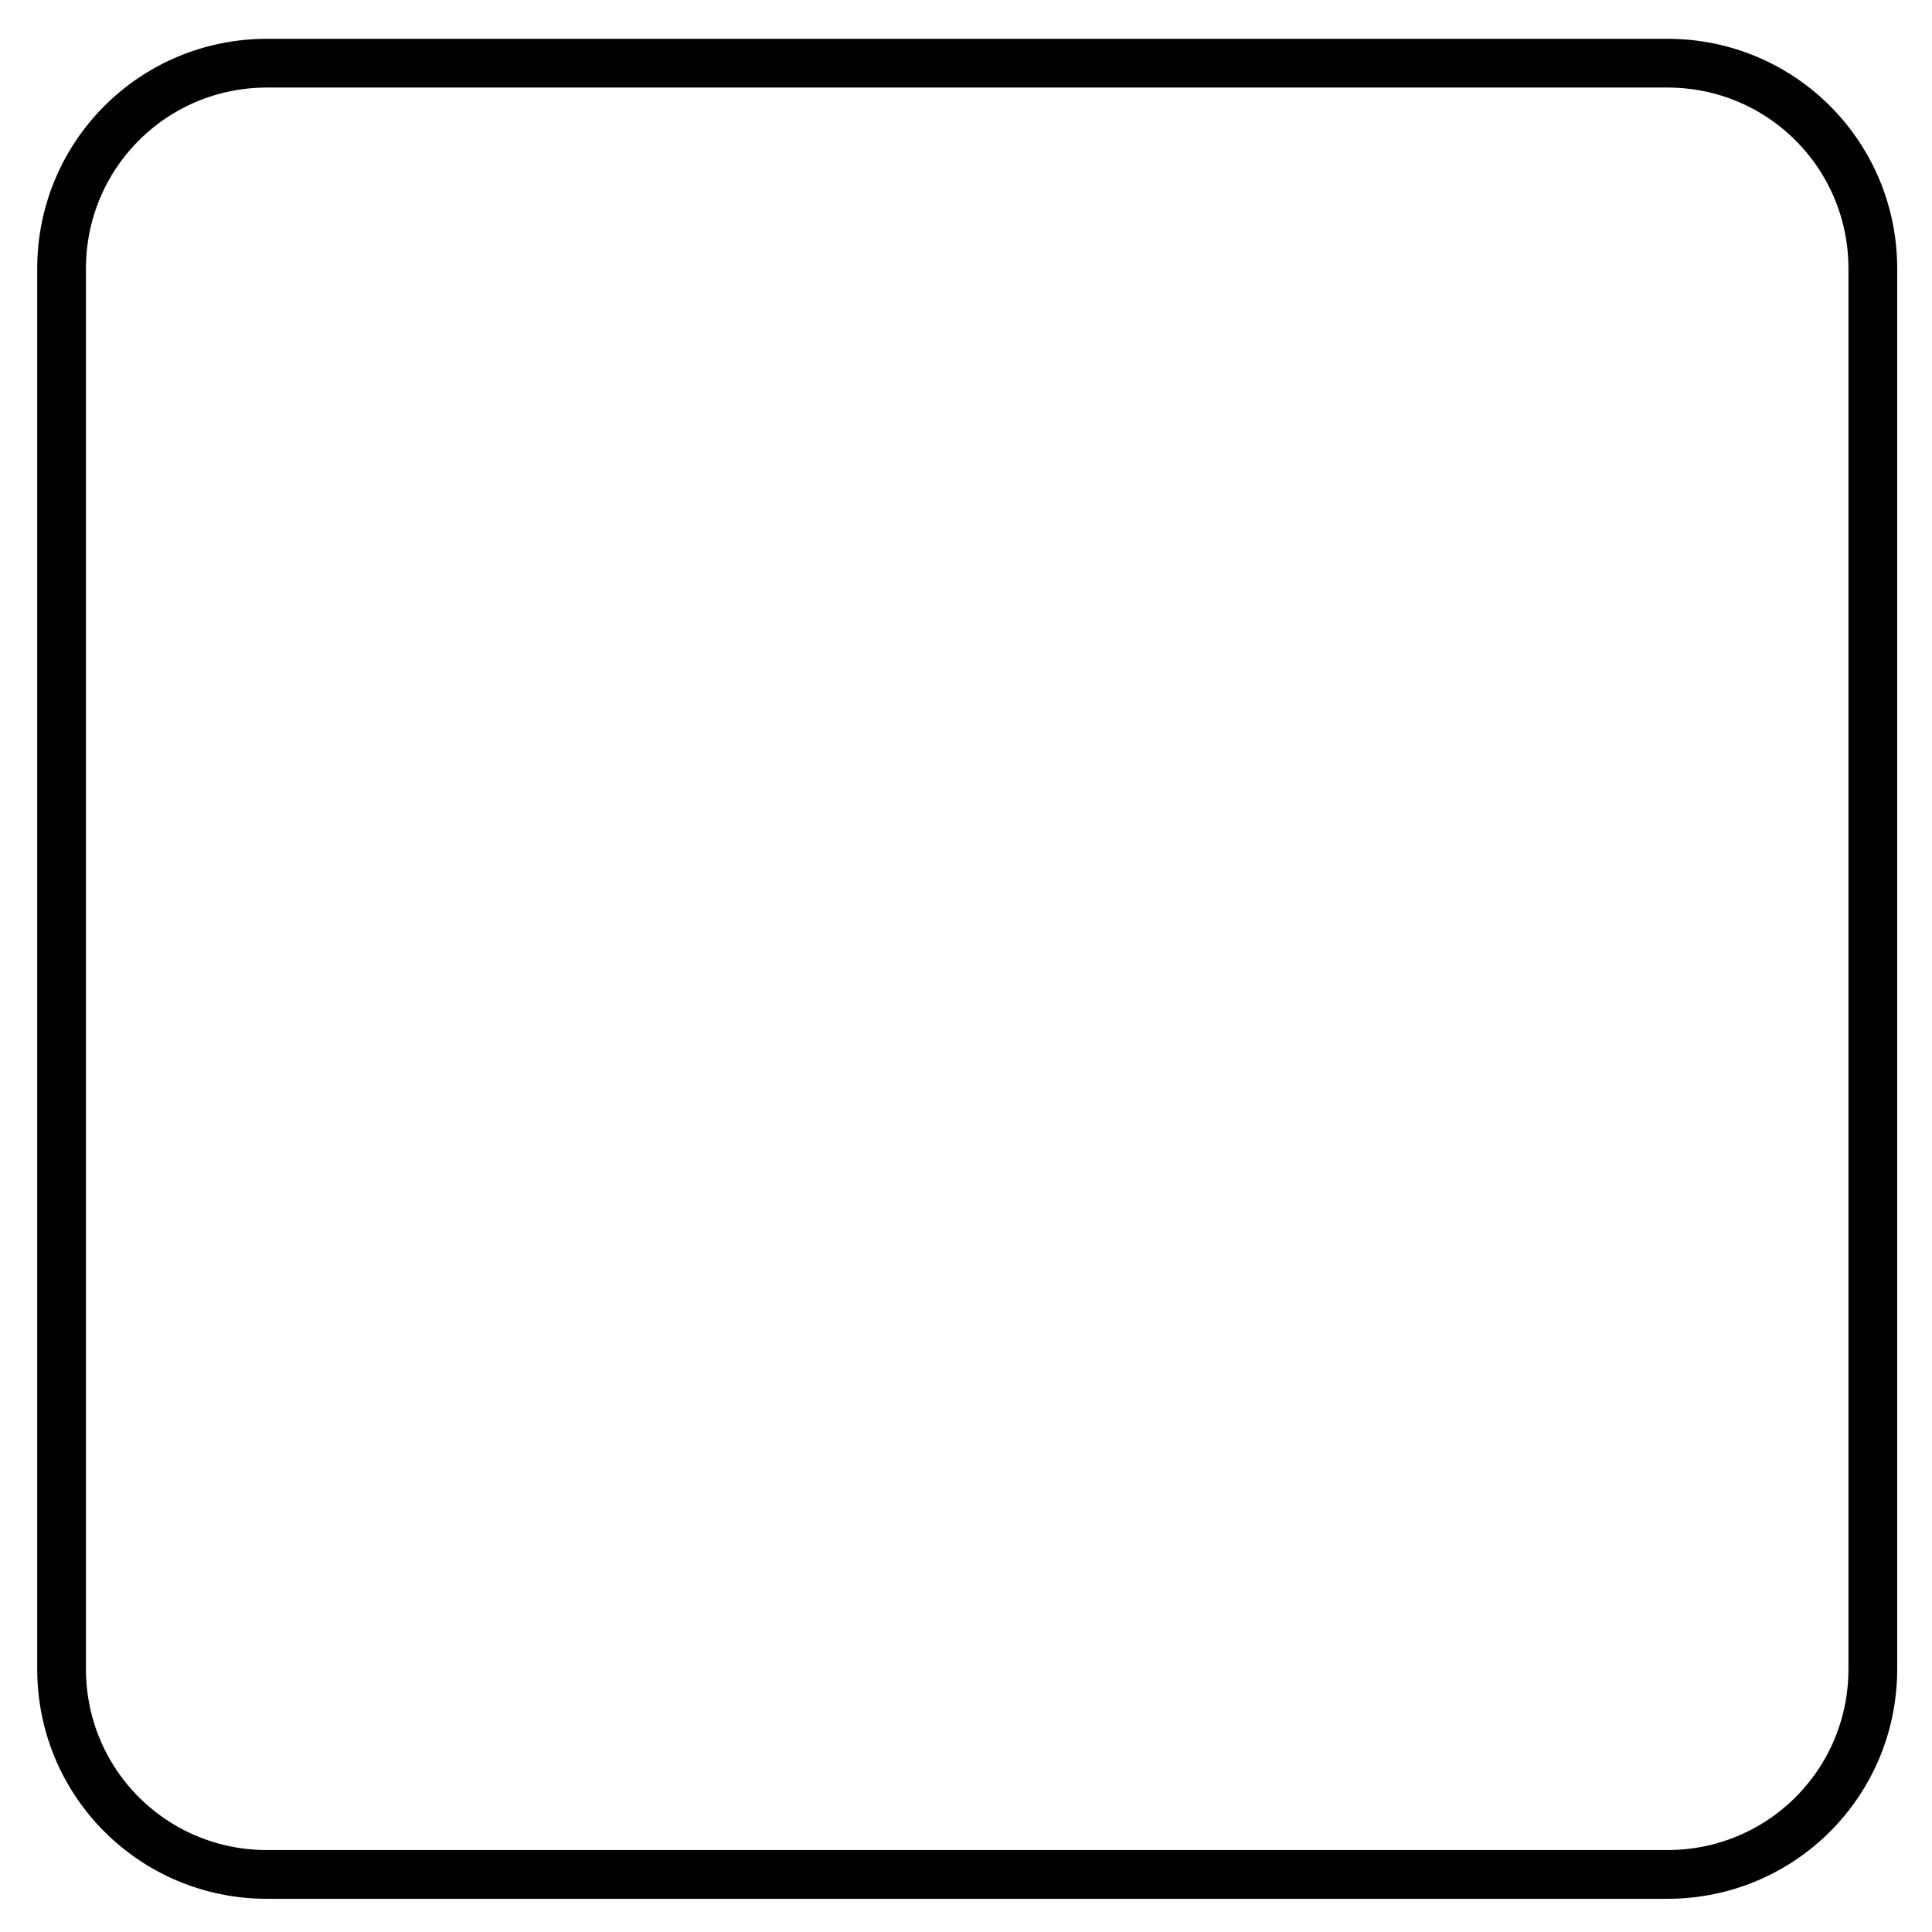
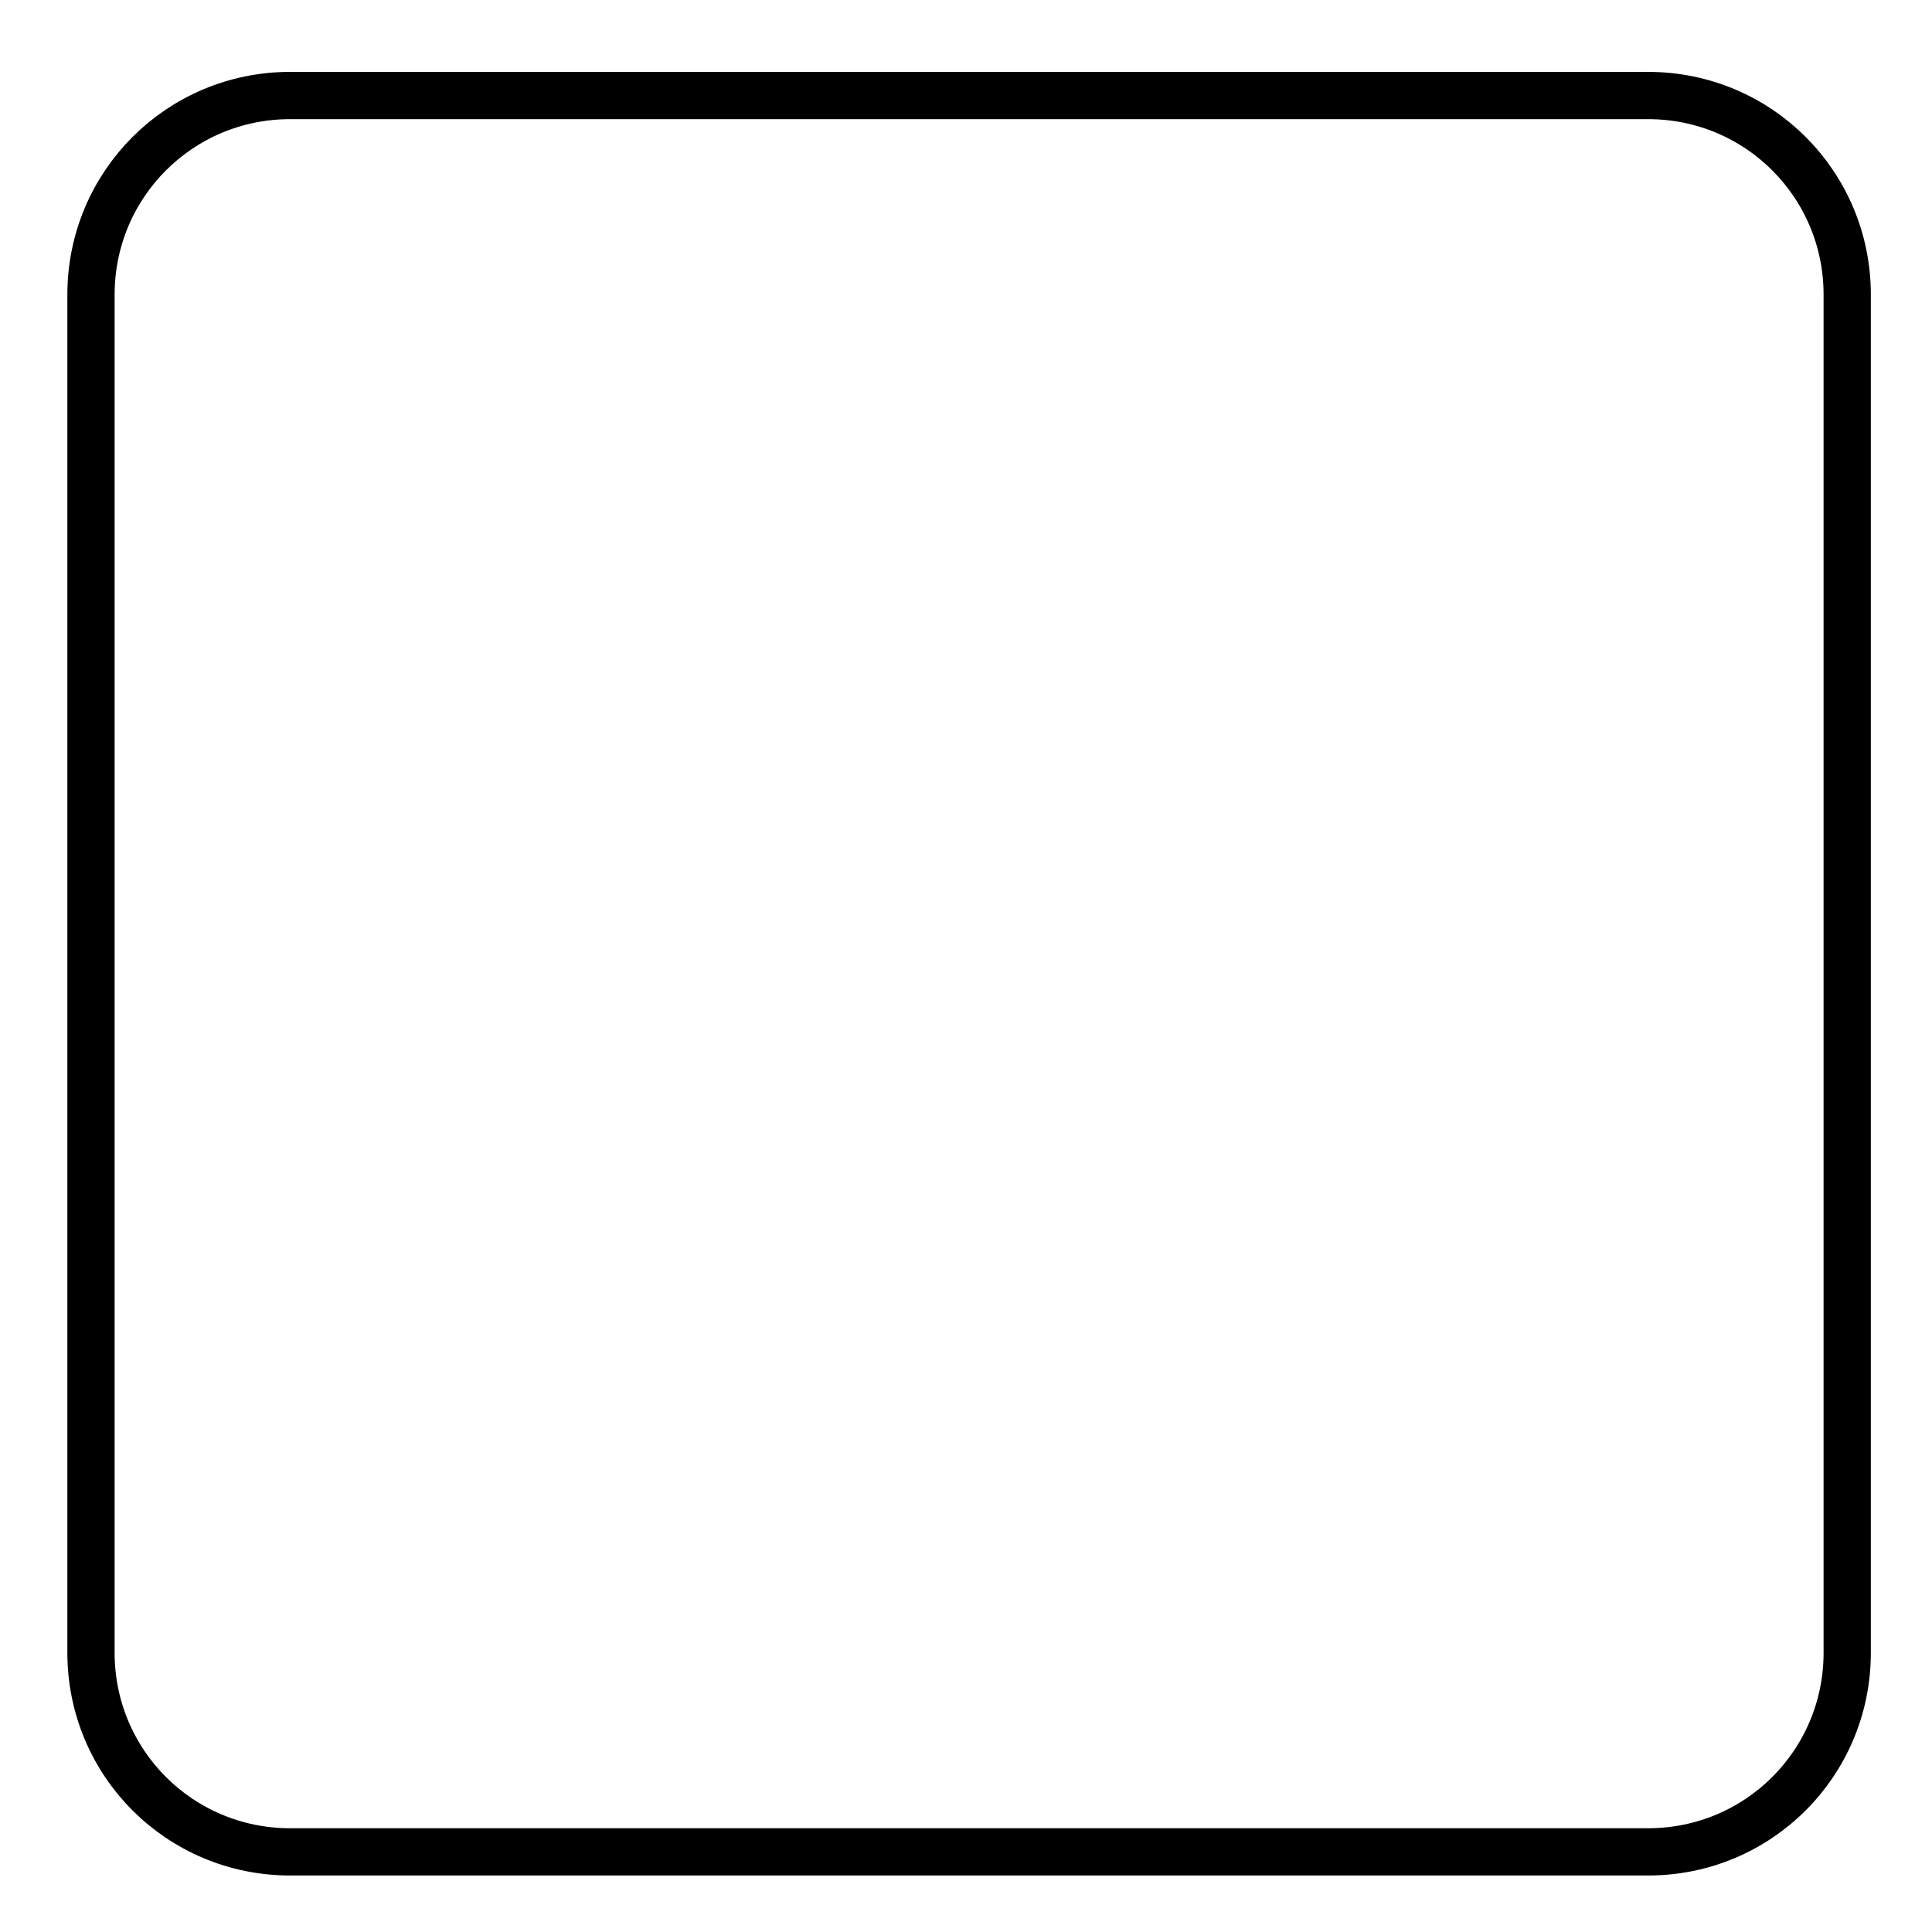
- <svg xmlns="http://www.w3.org/2000/svg" width="160" height="160" viewBox="0 0 42.333 42.333" version="1.1" id="svg1007">
+ <svg xmlns="http://www.w3.org/2000/svg" width="55" height="55" viewBox="0 0 14.552 14.552" version="1.1" id="svg1007">
  <defs id="defs1001" />
  <g id="layer1" transform="translate(-55.80663,-68.25755)">
-     <path id="rect1009" style="fill:#000000;fill-opacity:0;stroke:#000000;stroke-width:1.068;stroke-miterlimit:4;stroke-dasharray:none;stroke-opacity:1" d="m 61.657,69.642 h 30.685 c 2.494,0 4.501,2.008 4.501,4.501 v 30.685 c 0,2.494 -2.008,4.501 -4.501,4.501 H 61.657 c -2.494,0 -4.501,-2.007 -4.501,-4.501 V 74.143 c 0,-2.494 2.008,-4.501 4.501,-4.501 z" />
+     <path id="rect1009" style="fill:#000000;fill-opacity:0;stroke:#000000;stroke-width:0.356;stroke-miterlimit:4;stroke-dasharray:none;stroke-opacity:1" d="m 57.992,68.977 h 10.228 c 0.831,0 1.5,0.669 1.5,1.5 V 80.706 c 0,0.831 -0.669,1.5 -1.5,1.5 H 57.992 c -0.831,0 -1.5,-0.669 -1.5,-1.5 V 70.477 c 0,-0.831 0.669,-1.5 1.5,-1.5 z" />
  </g>
</svg>
